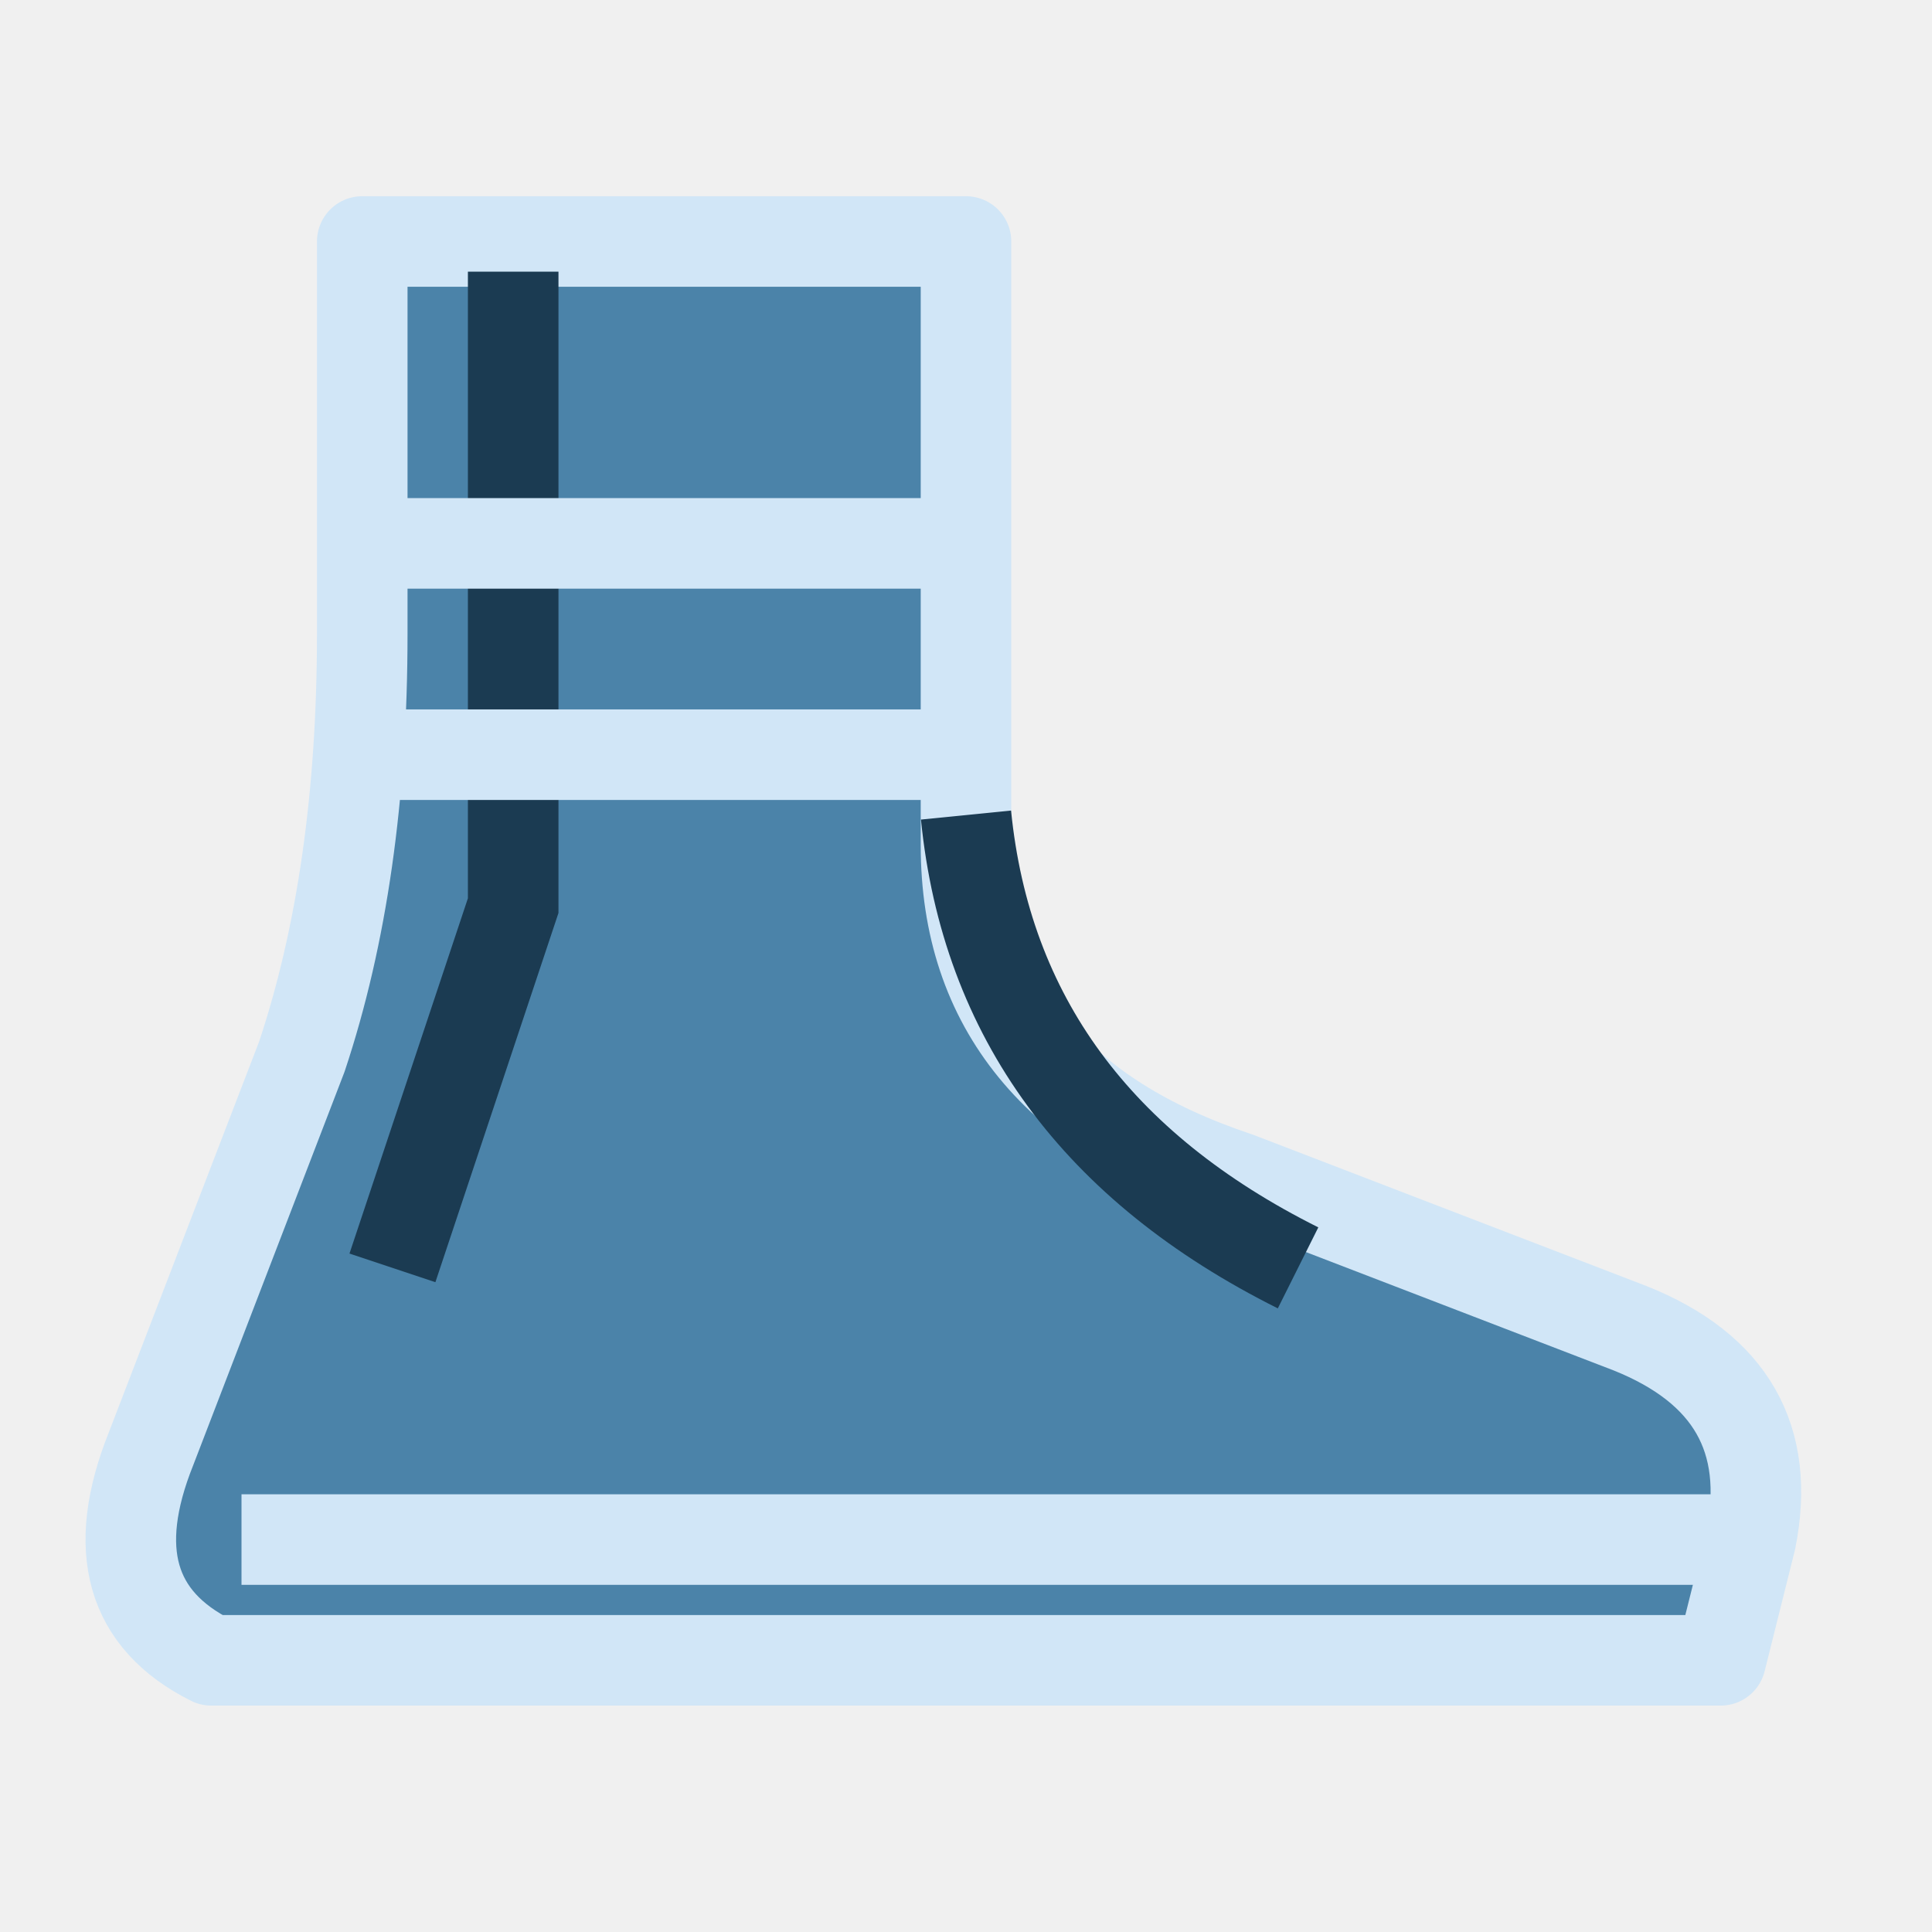
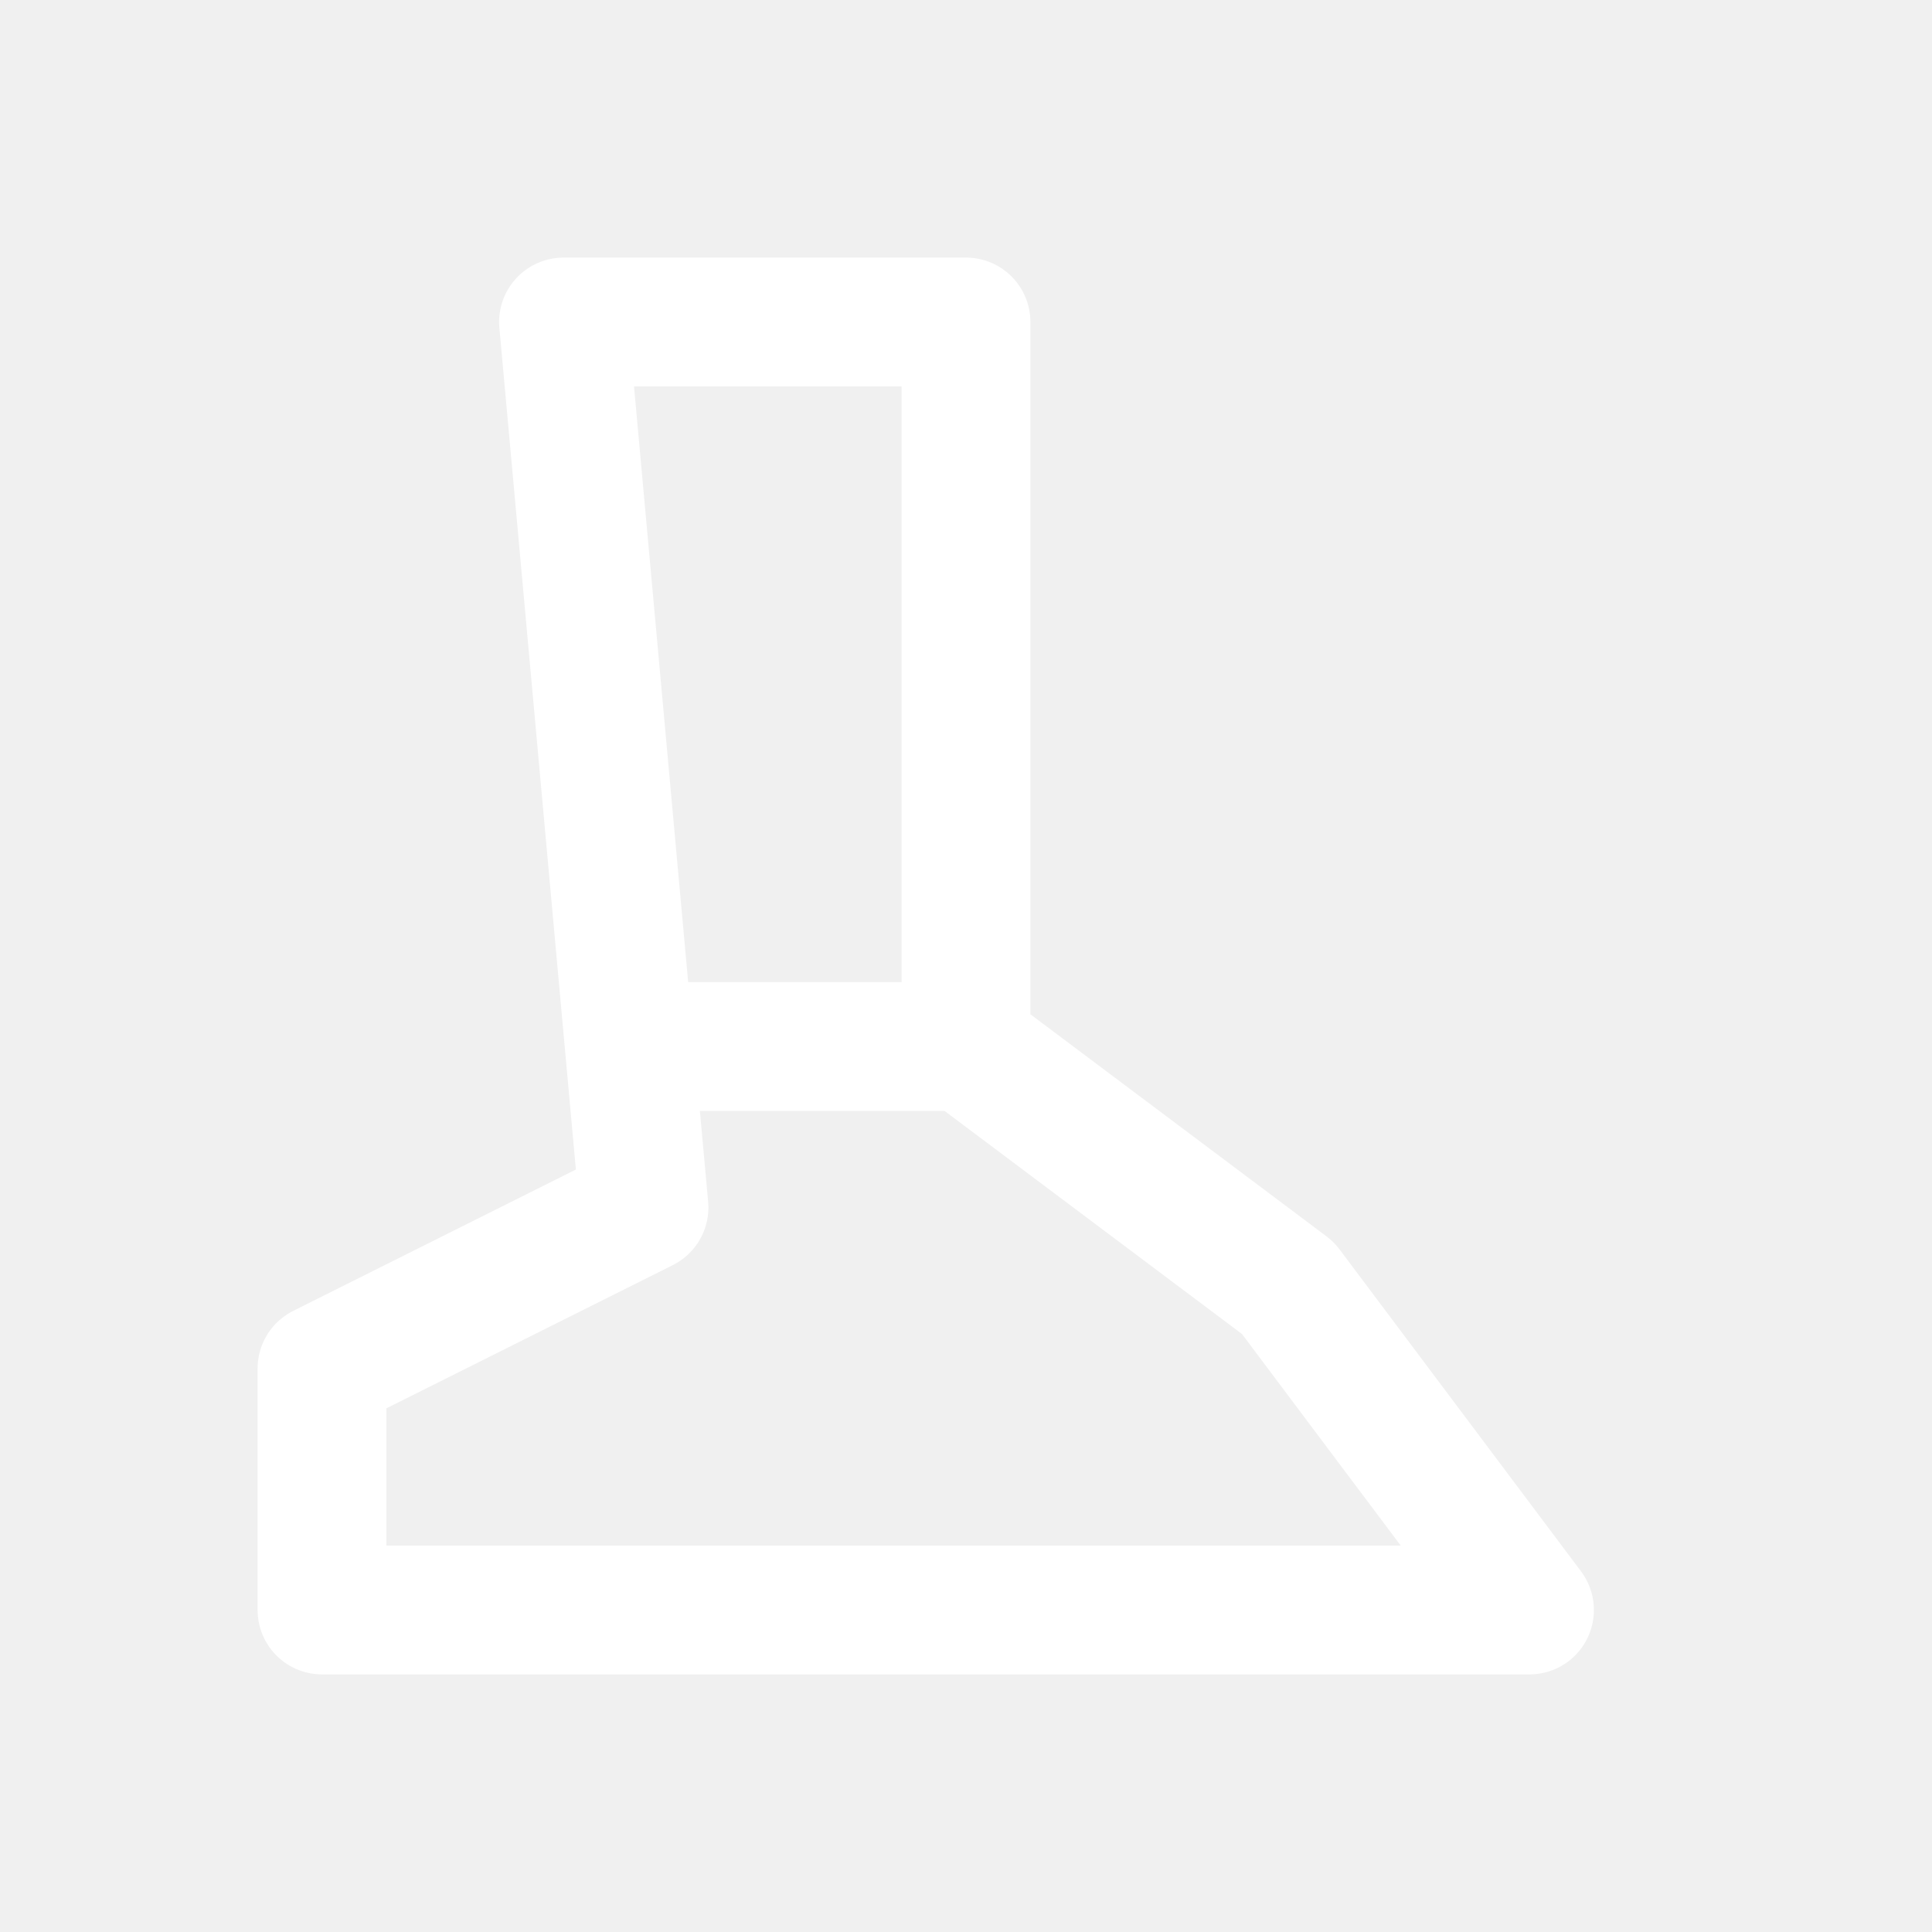
- <svg xmlns="http://www.w3.org/2000/svg" viewBox="0 0 64 64">
-   <path d="M17 8h15v20q0 8 9 11l13 5q5 2 4 7l-1 4H7q-4-2-2-7l5-13q2-6 2-14V8z" fill="#4b83a9" stroke="#d1e6f7" stroke-width="3" stroke-linejoin="round" />
-   <path d="M17 9v21l-4 12M32 27q1 10 11 15" fill="none" stroke="#1b3b52" stroke-width="3" />
-   <path d="M8 51h49" stroke="#d1e6f7" stroke-width="3" />
-   <path d="M13 18h19M13 25h19" stroke="#d1e6f7" stroke-width="3" />
+ <svg xmlns="http://www.w3.org/2000/svg" viewBox="0 0 24 24" fill="none" stroke="#ffffff" stroke-width="1.6" stroke-linecap="round" stroke-linejoin="round">
+   <path d="M7 4h5v9l4 3 3 4H4v-3l4-2-1-11Z" />
+   <path d="M8 13h4" />
</svg>
